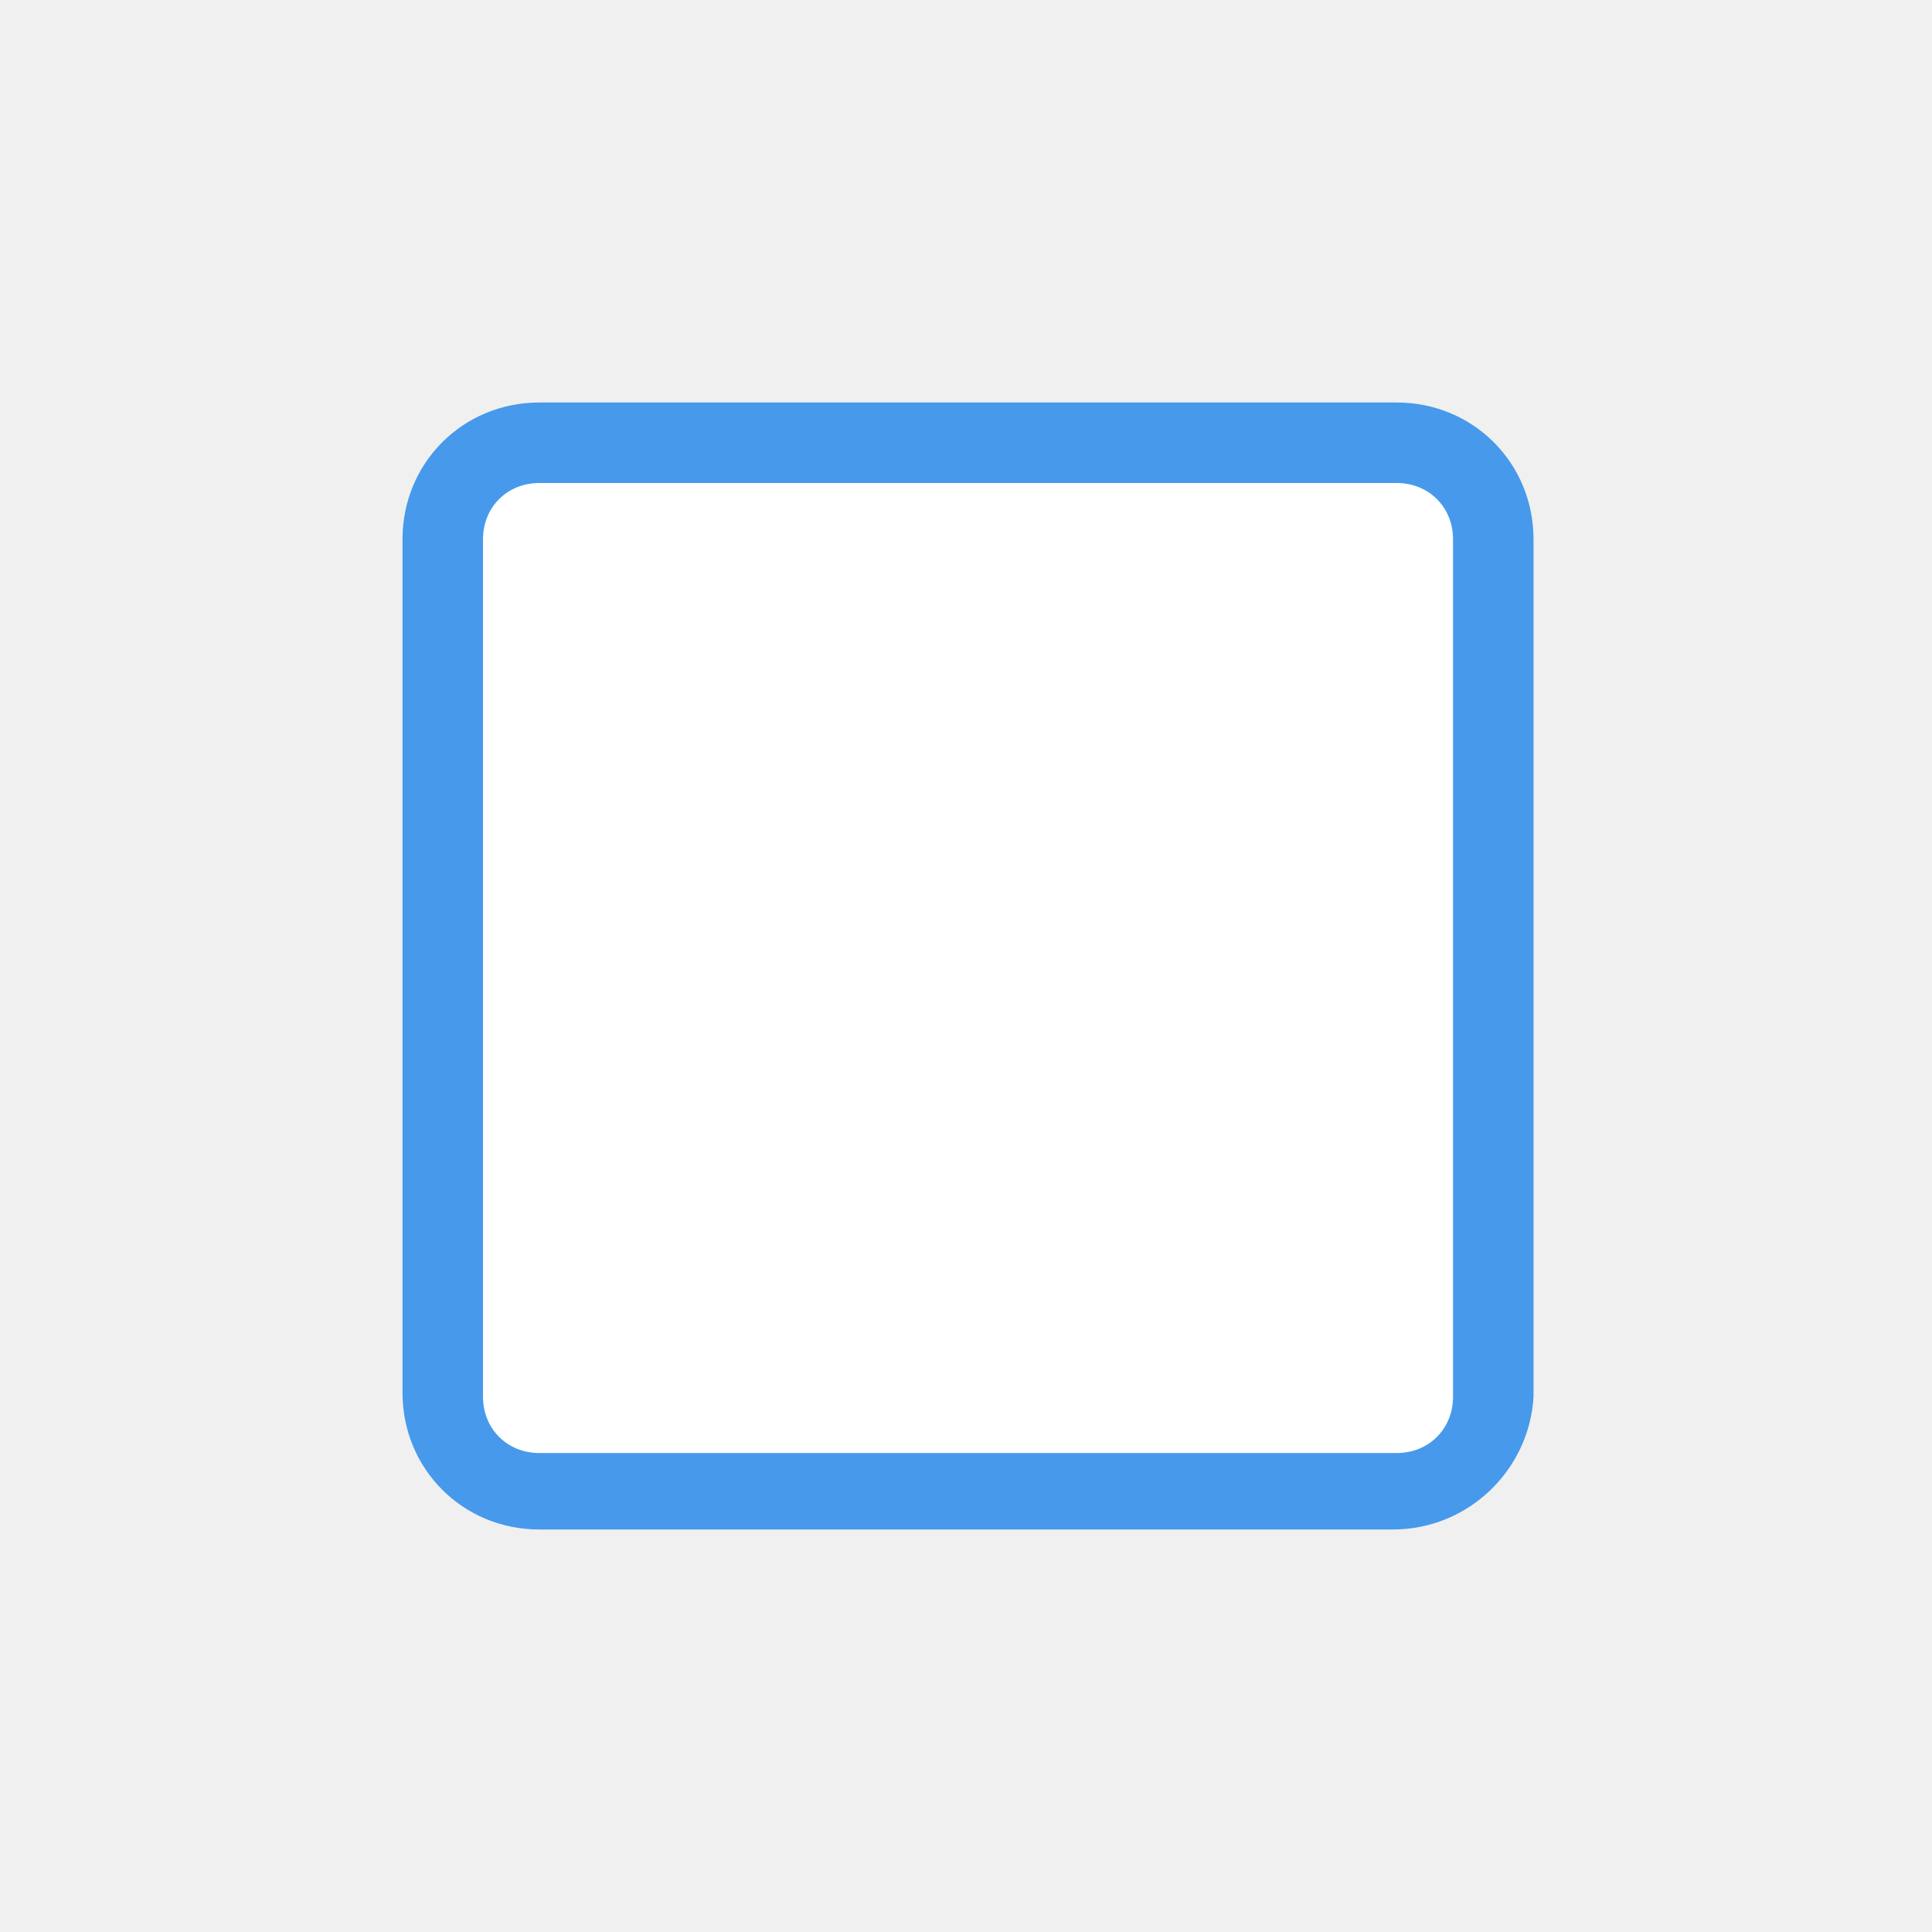
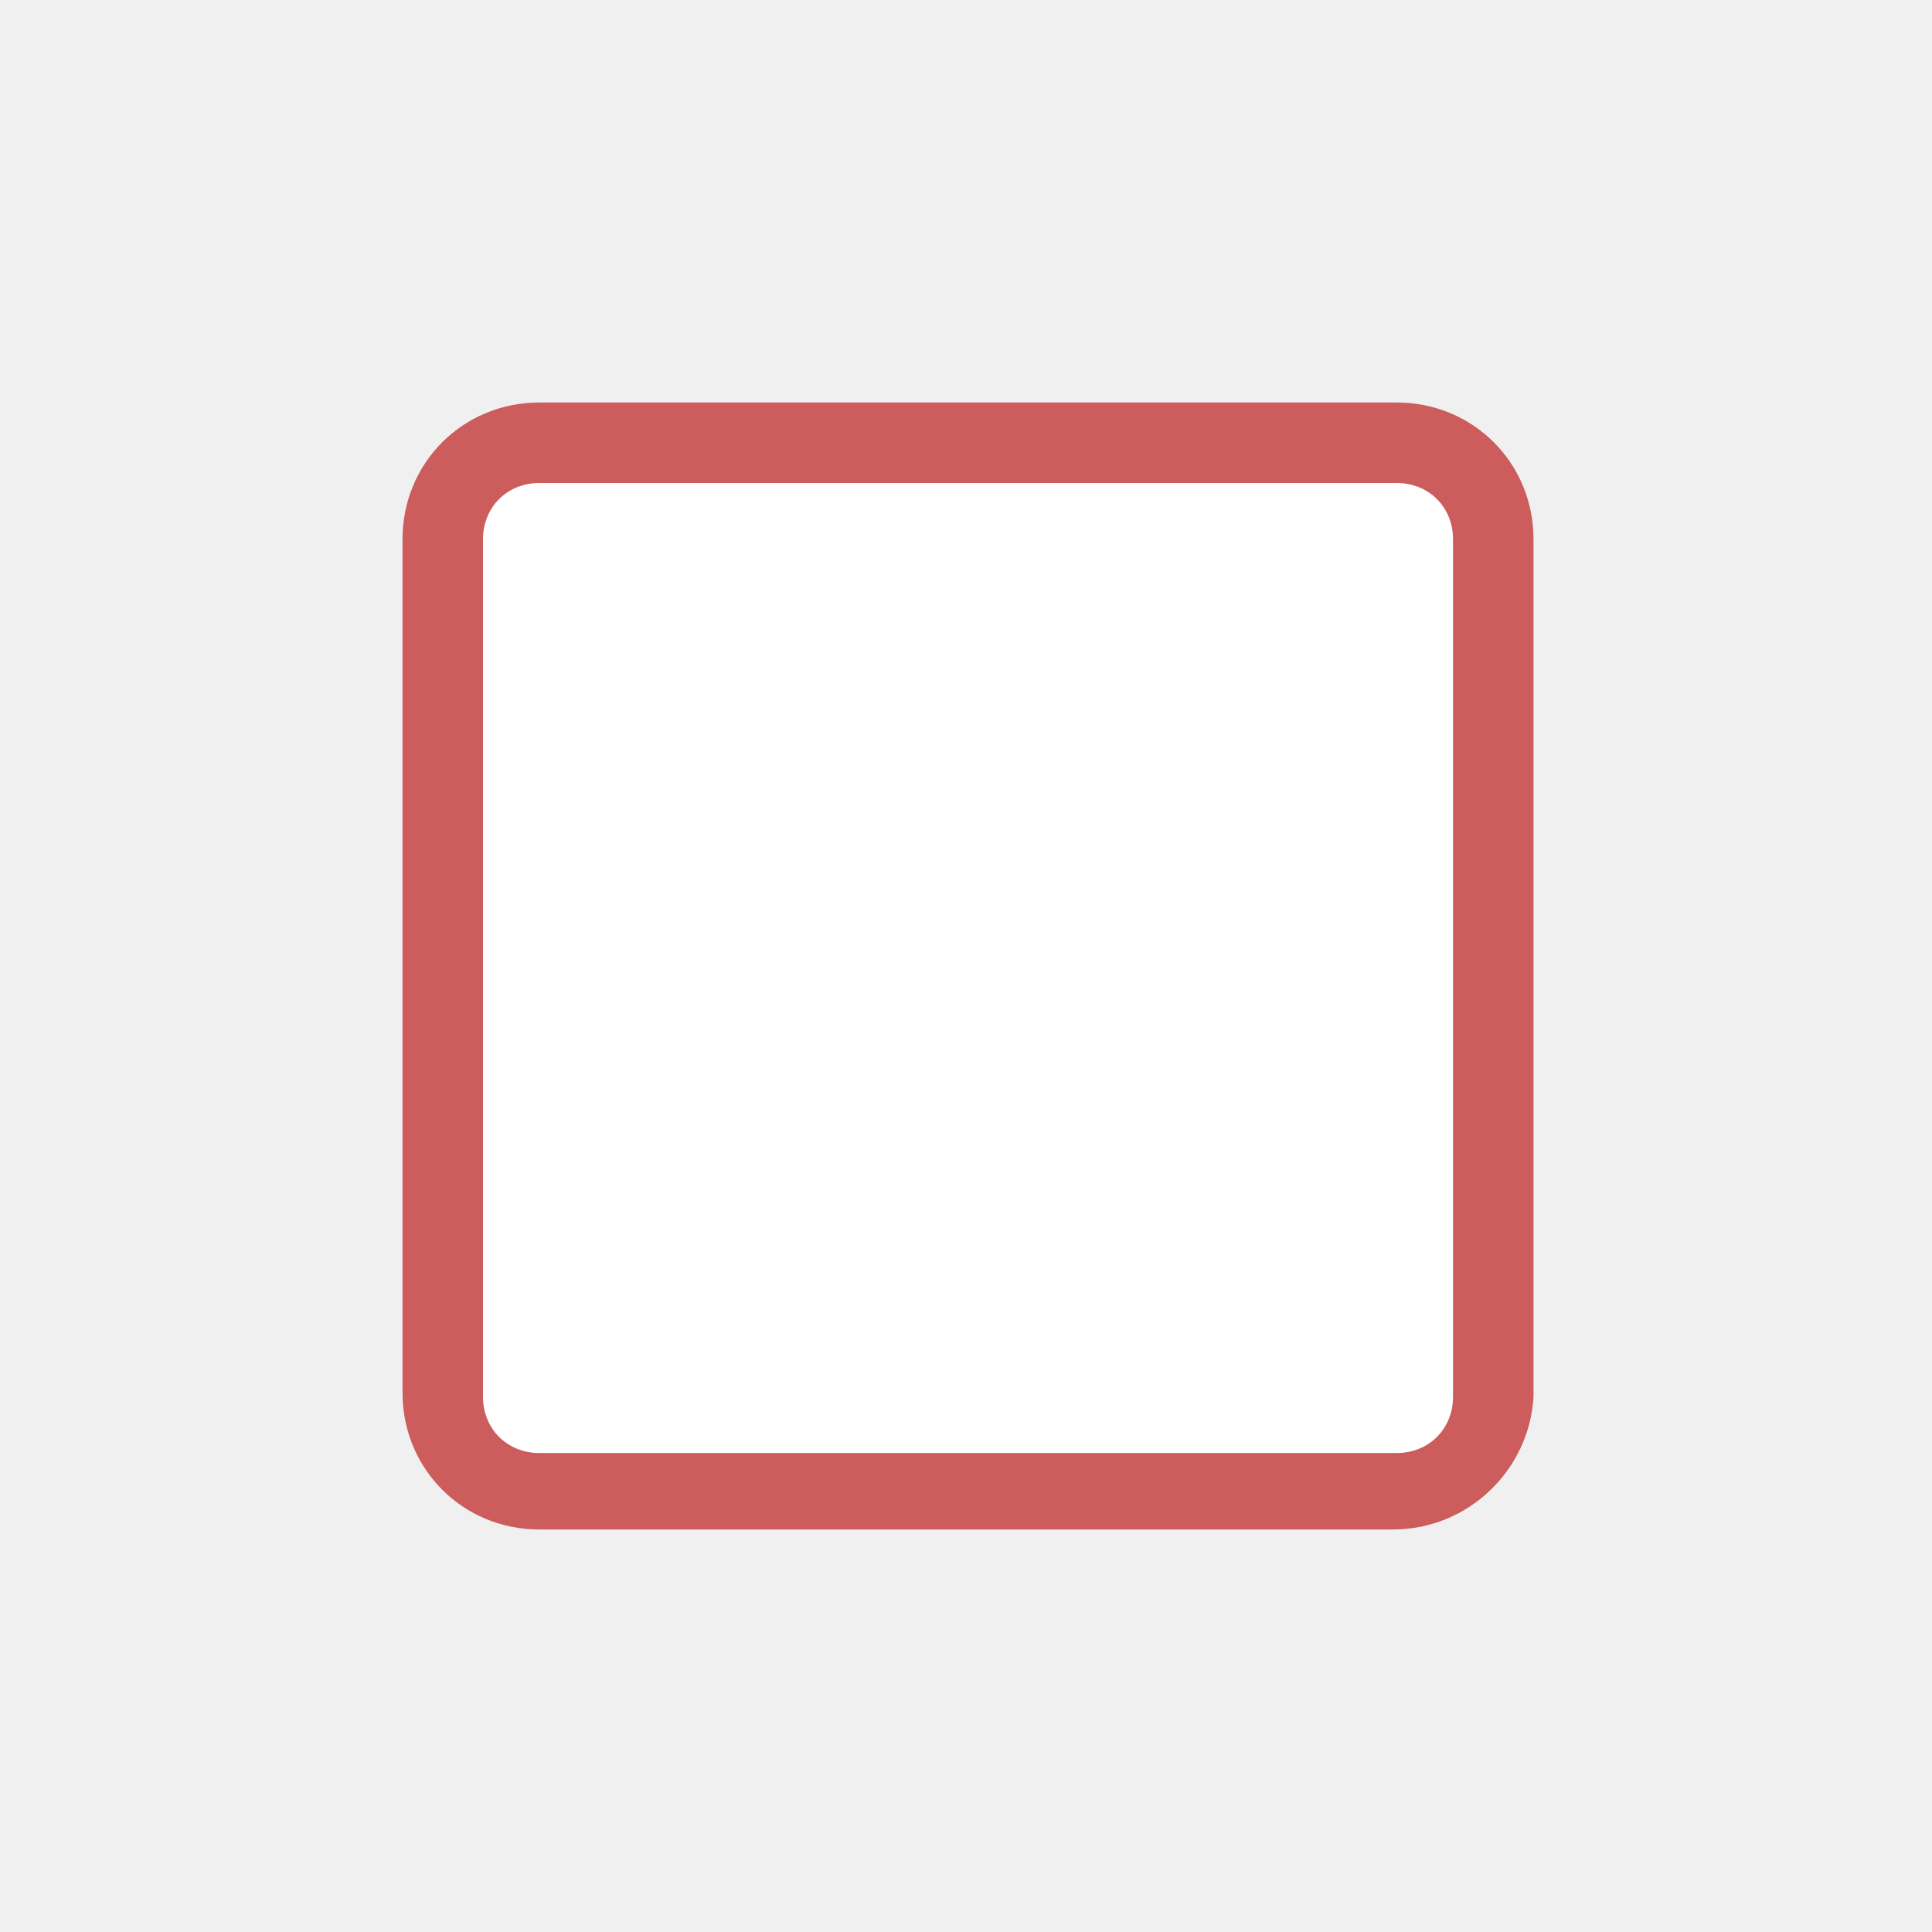
<svg xmlns="http://www.w3.org/2000/svg" version="1.1" id="图层_1" x="0px" y="0px" viewBox="0 0 48 48" style="enable-background:new 0 0 48 48;" xml:space="preserve">
  <style type="text/css">
	.st0{fill:#FFFFFF;}
- 	.st1{fill:#4799EB;}
+ 	.st1{fill:#CD5C5C;}
</style>
  <g id="图层_2">
    <rect x="11.5" y="11.7" class="st0" width="25" height="25" />
  </g>
  <g id="图层_1_1_">
    <path class="st1" d="M34.6,38H13.4c-1.9,0-3.4-1.5-3.4-3.4V13.4c0-1.9,1.5-3.4,3.4-3.4h21.3c1.9,0,3.4,1.5,3.4,3.4v21.3   C38,36.5,36.5,38,34.6,38z M13.4,12c-0.8,0-1.4,0.6-1.4,1.4v21.3c0,0.8,0.6,1.4,1.4,1.4h21.3c0.8,0,1.4-0.6,1.4-1.4V13.4   c0-0.8-0.6-1.4-1.4-1.4C34.6,12,13.4,12,13.4,12z" />
  </g>
</svg>
